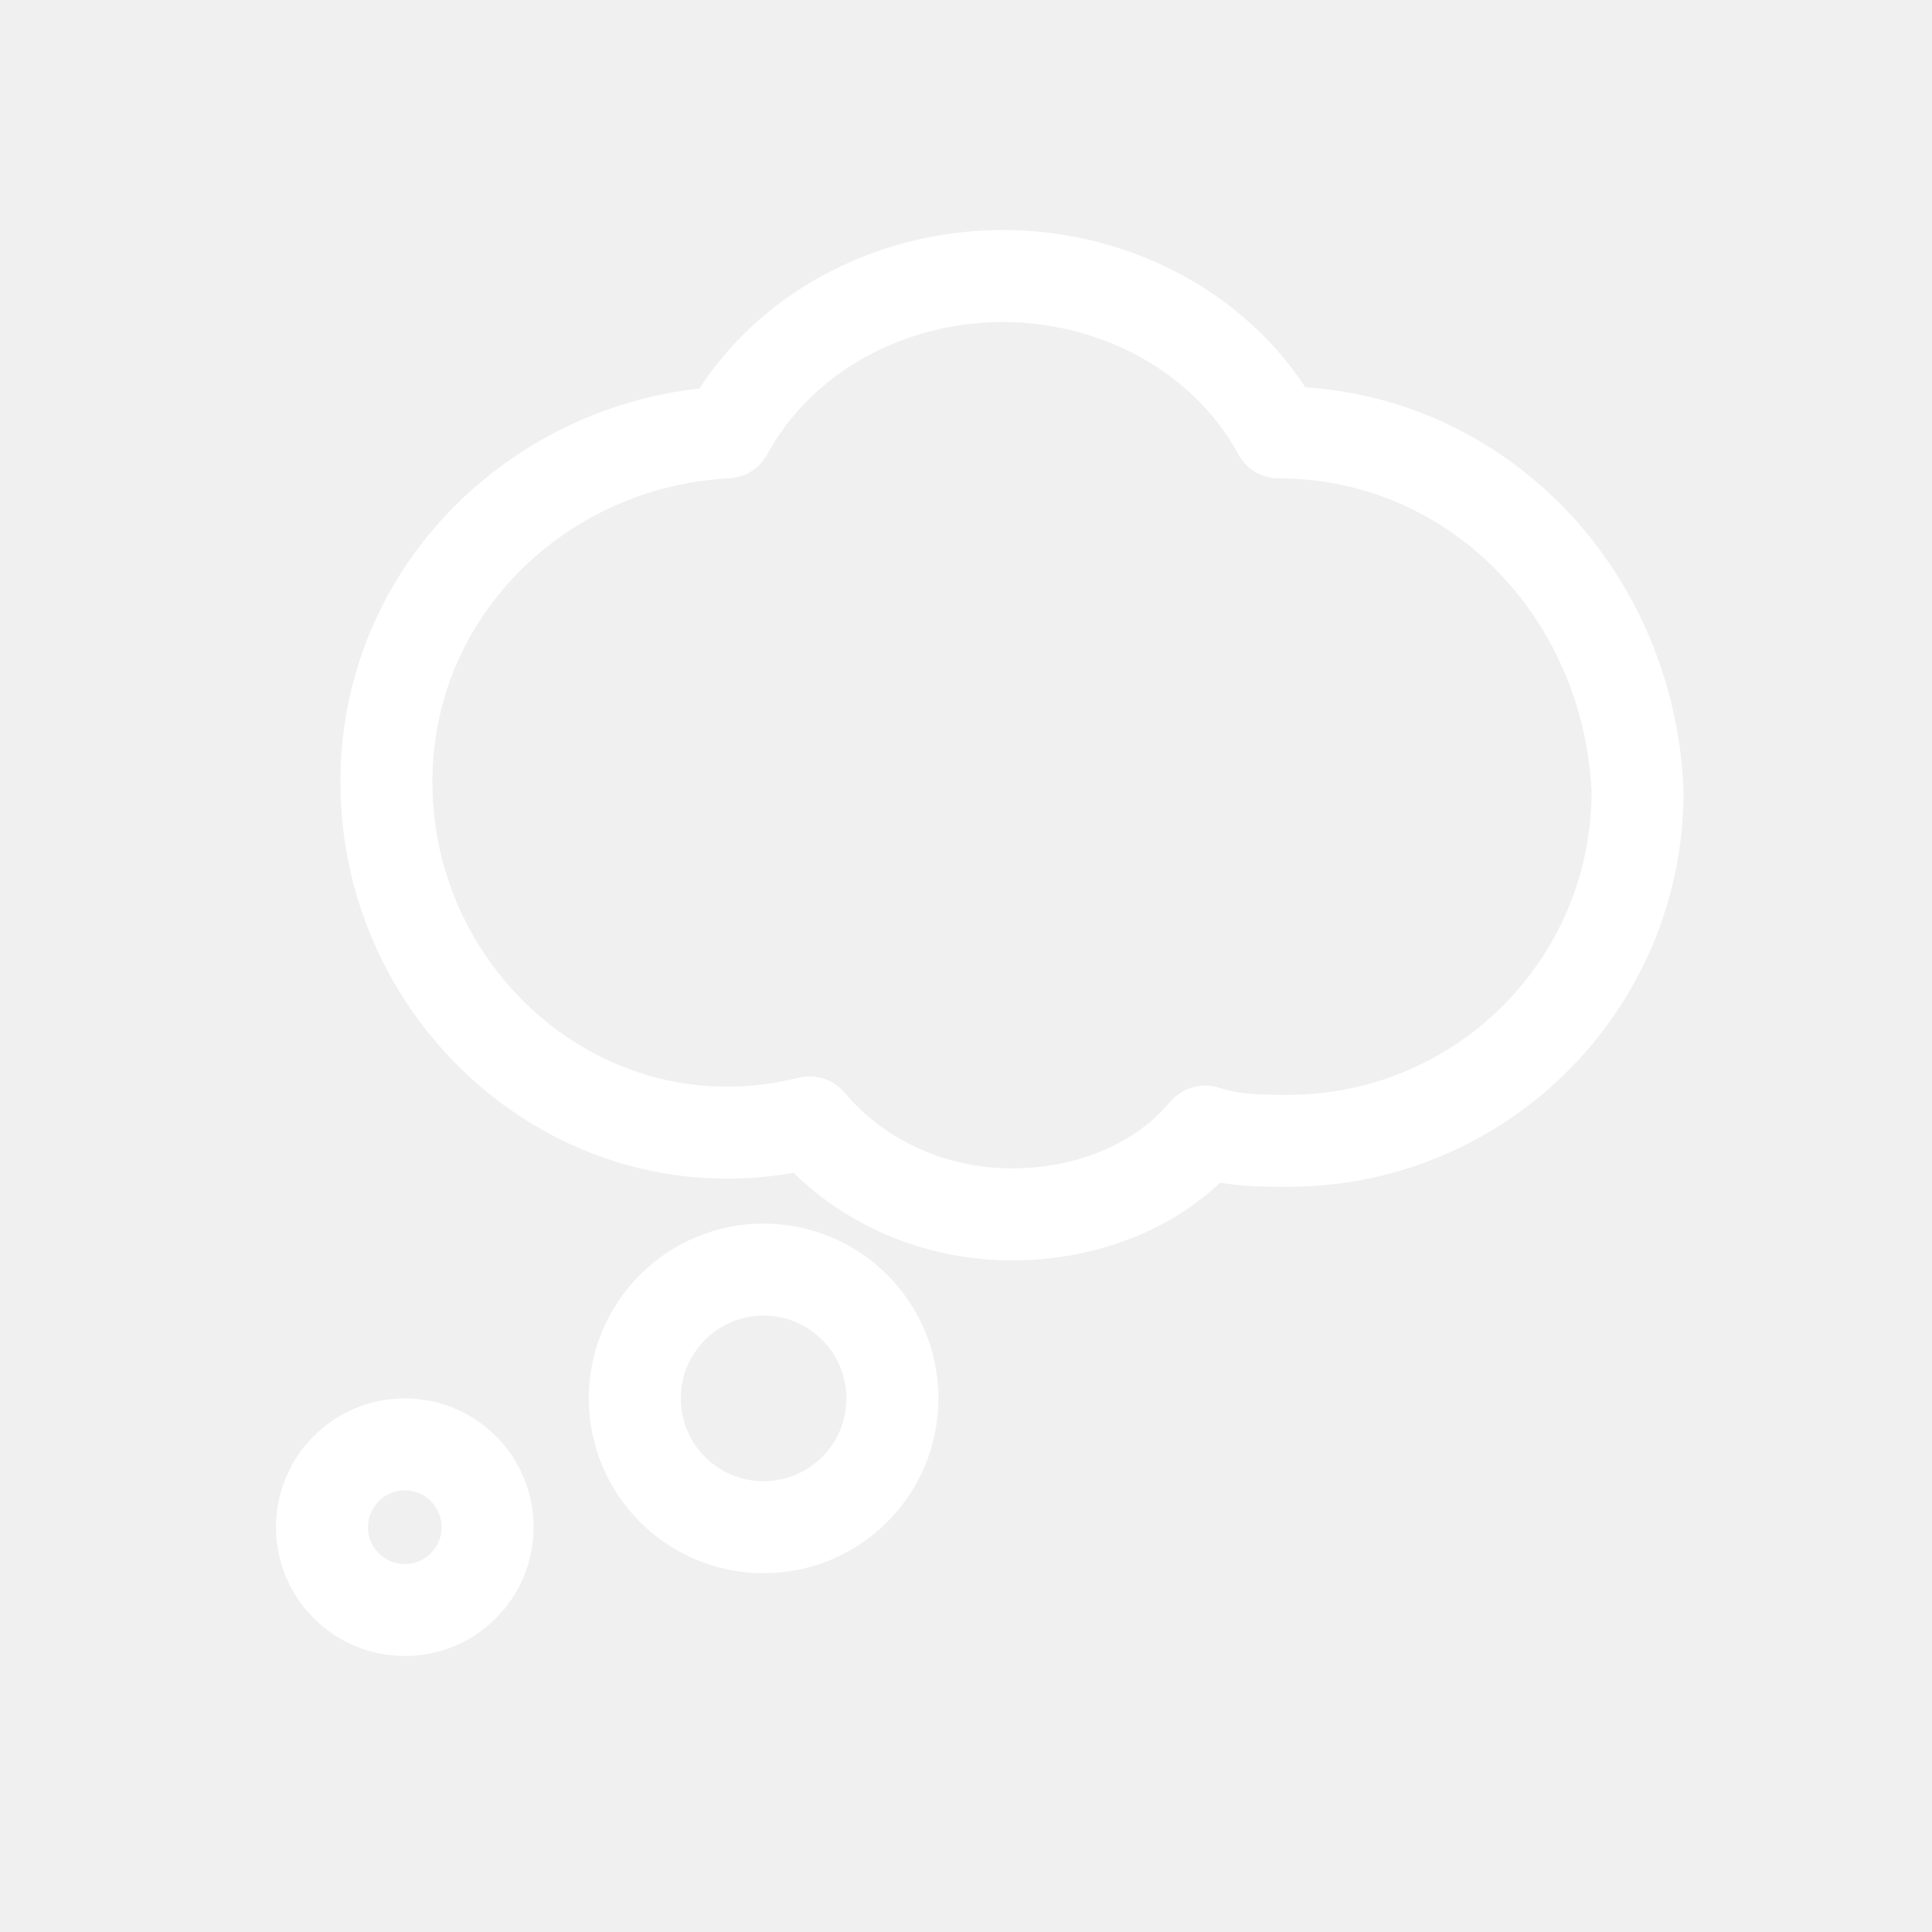
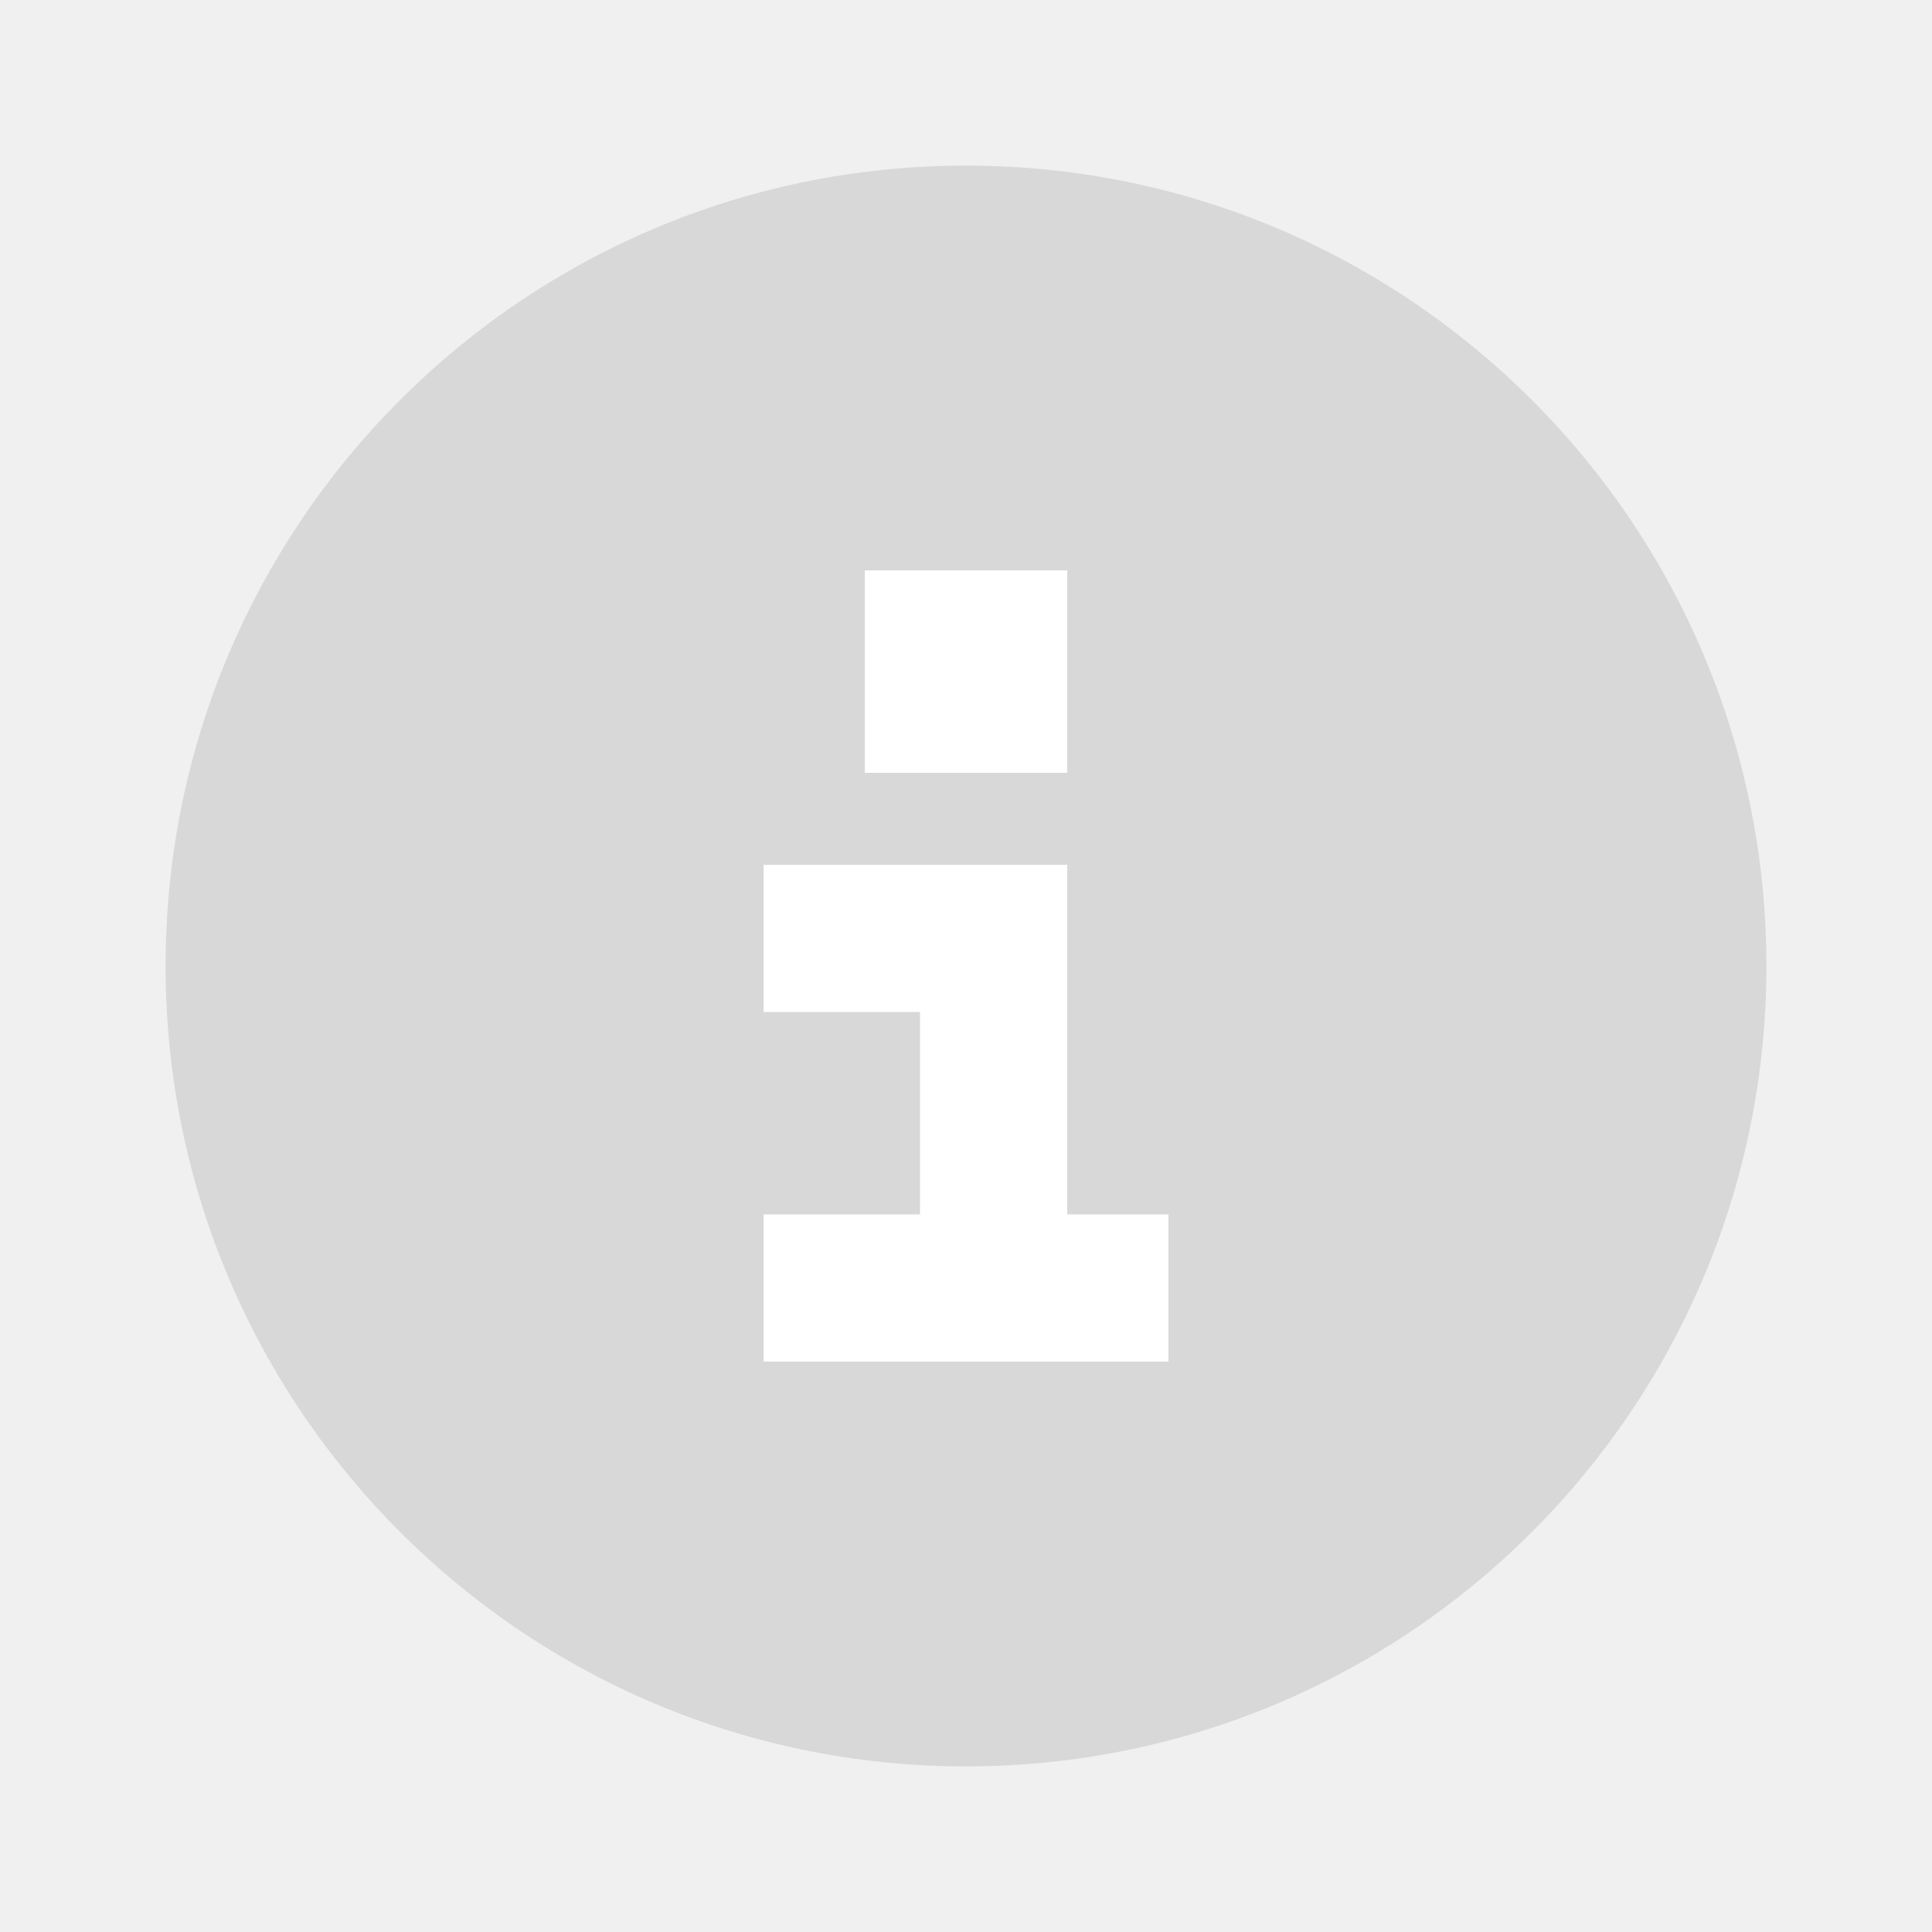
<svg xmlns="http://www.w3.org/2000/svg" version="1.1" id="Layer_1" x="0px" y="0px" viewBox="0 0 21 21" style="enable-background:new 0 0 21 21;" xml:space="preserve">
  <style type="text/css">
- 	.st0{fill:none;stroke:#FFFFFF;stroke-linecap:round;stroke-linejoin:round;}
+ 	.st0{opacity:0.1;}
+ 	.st1{fill:#FFFFFF;}
</style>
-   <g>
-     <circle class="st0" cx="4.4" cy="16.6" r="0.9" />
-     <circle class="st0" cx="8.3" cy="15.2" r="1.4" />
-     <path class="st0" d="M13.9,4.7C13.3,3.6,12.1,3,10.9,3c-1.2,0-2.4,0.6-3,1.7c-2,0.1-3.7,1.7-3.7,3.8c0,2.4,2.2,4.3,4.6,3.7   c0.5,0.6,1.3,1,2.2,1c0.8,0,1.6-0.3,2.1-0.9c0.3,0.1,0.6,0.1,0.9,0.1c2.1,0,3.8-1.7,3.8-3.8C17.7,6.4,16,4.7,13.9,4.7z" />
-   </g>
+   <circle class="st0" cx="10.5" cy="10.5" r="8.7" />
+   <polygon class="st1" points="9.1,13.2 10,13.2 10,11 9.1,11 8.3,11 8.3,9.4 9.1,9.4 10.8,9.4 11.6,9.4 11.6,10.2 11.6,13.2   11.9,13.2 12.7,13.2 12.7,14.8 11.9,14.8 9.1,14.8 8.3,14.8 8.3,13.2 " />
+   <rect x="9.4" y="6.2" class="st1" width="2.2" height="2.2" />
</svg>
